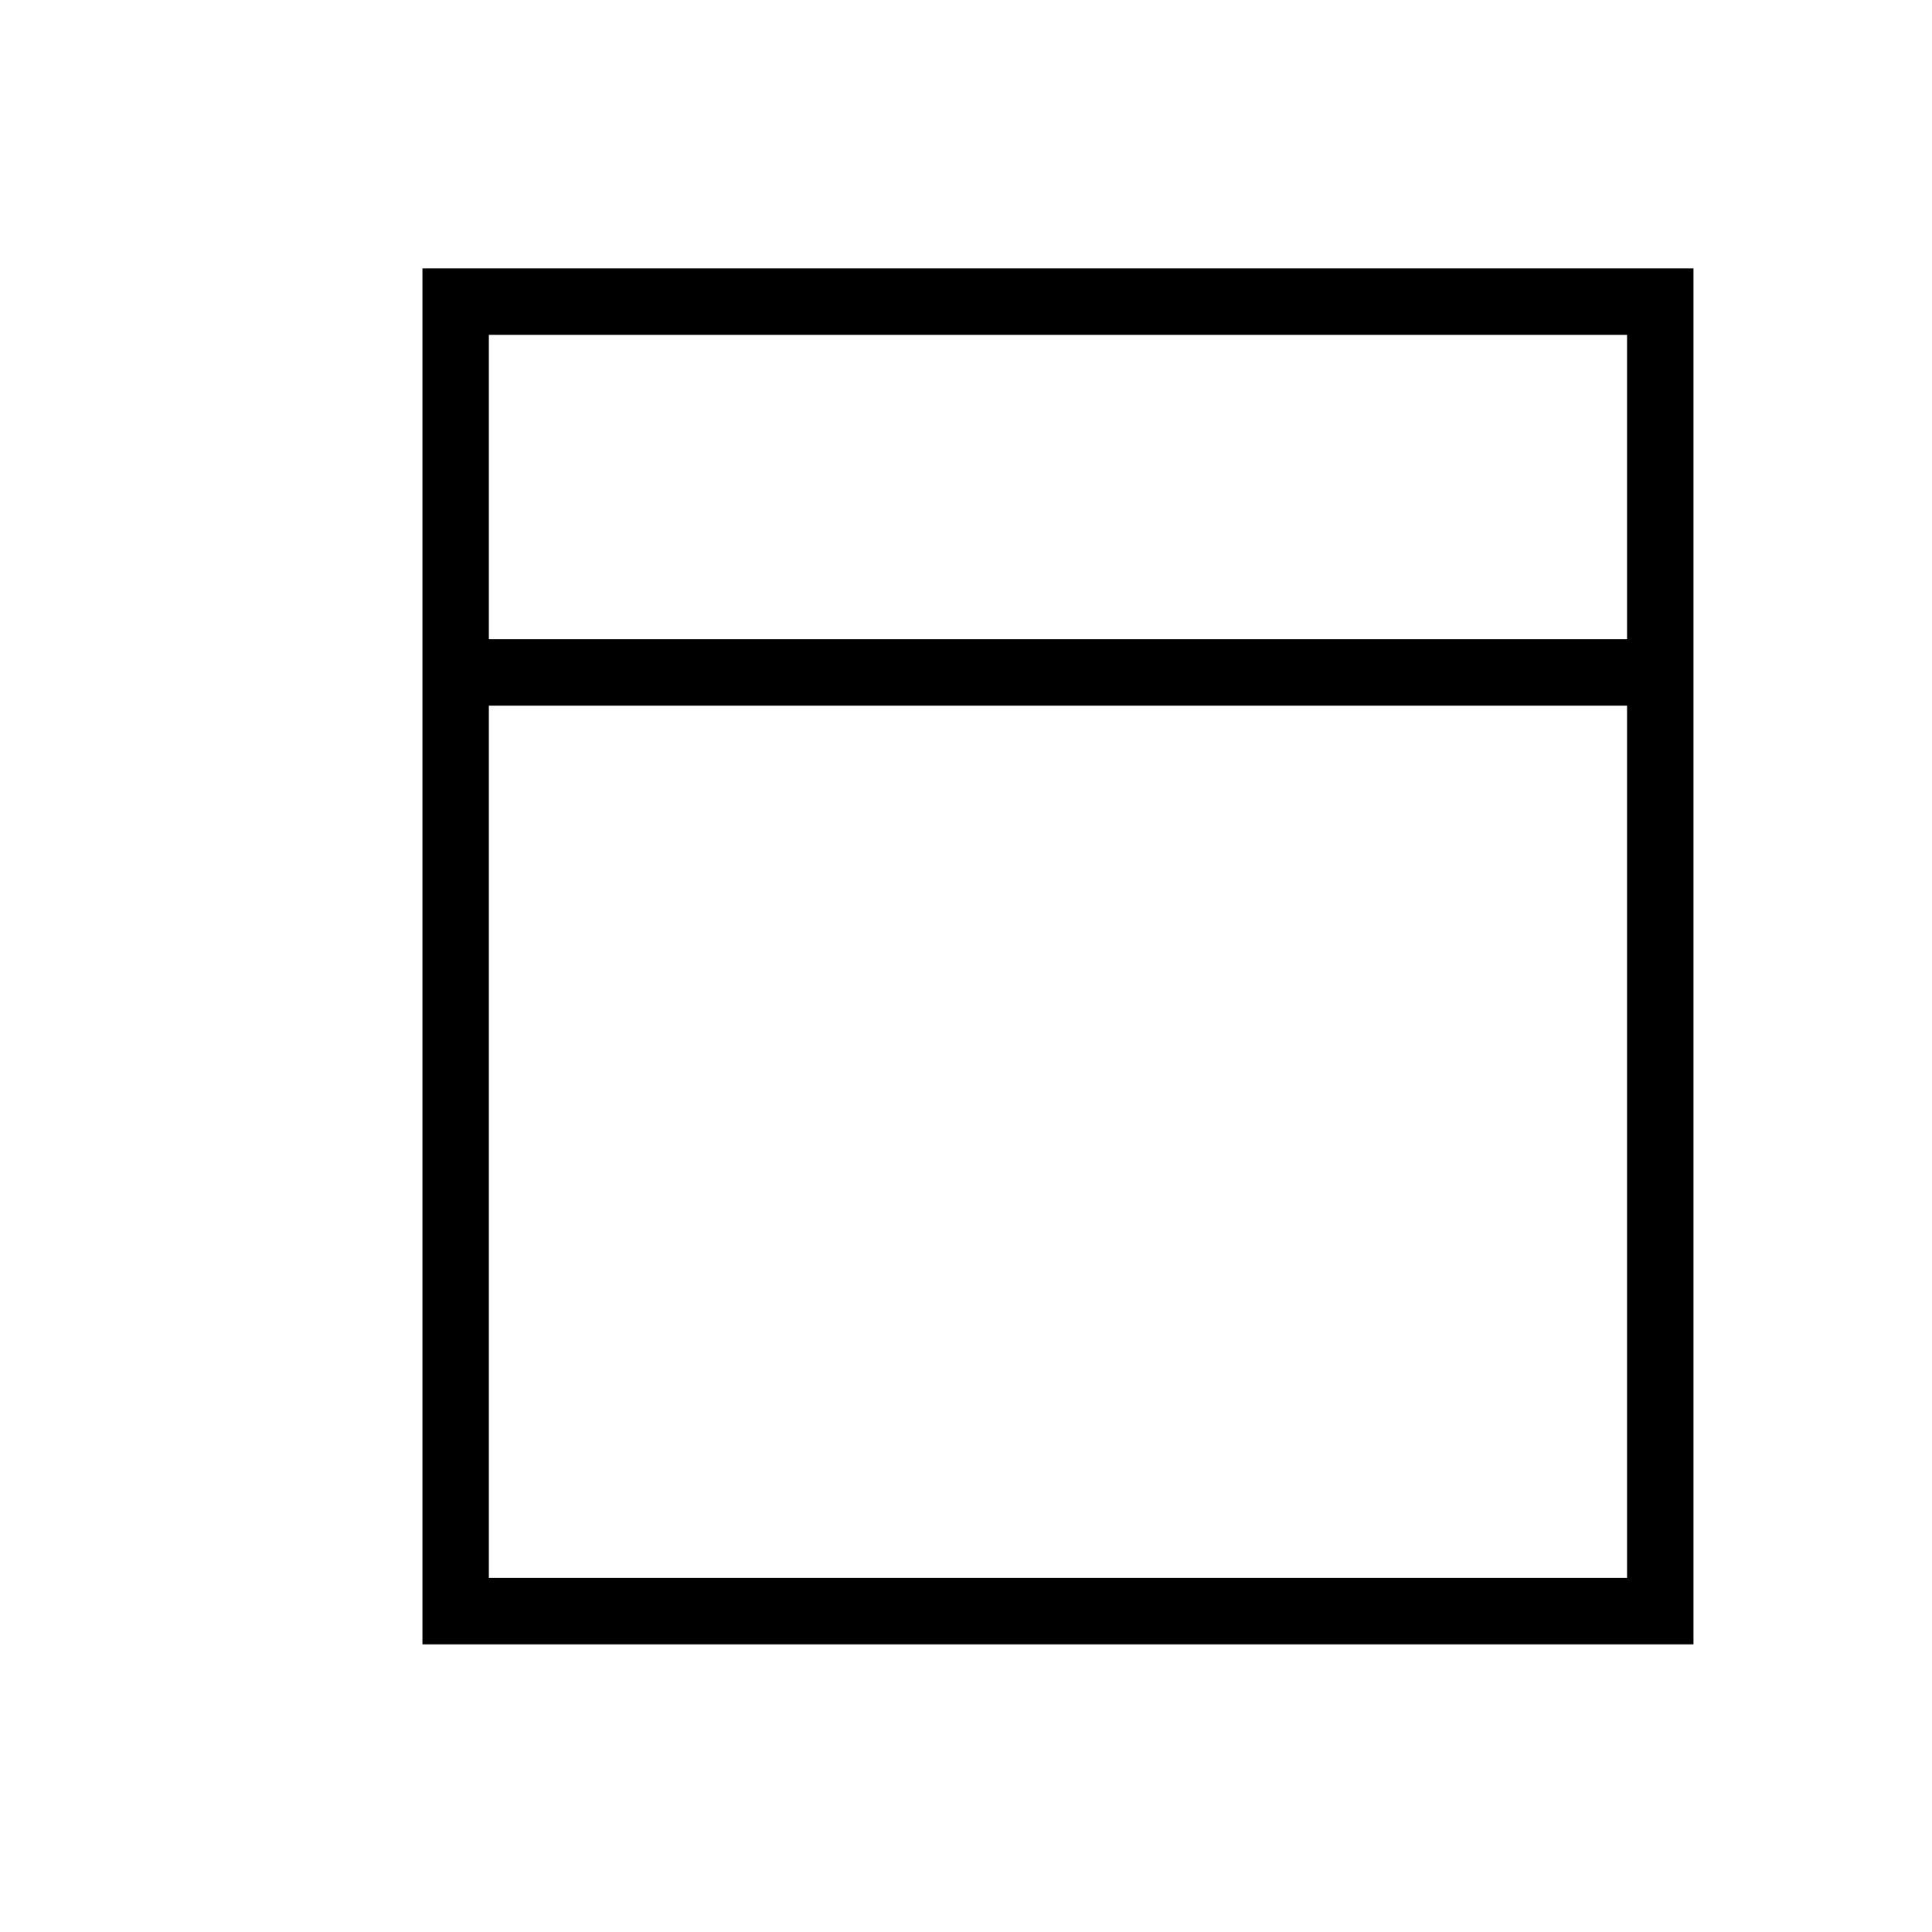
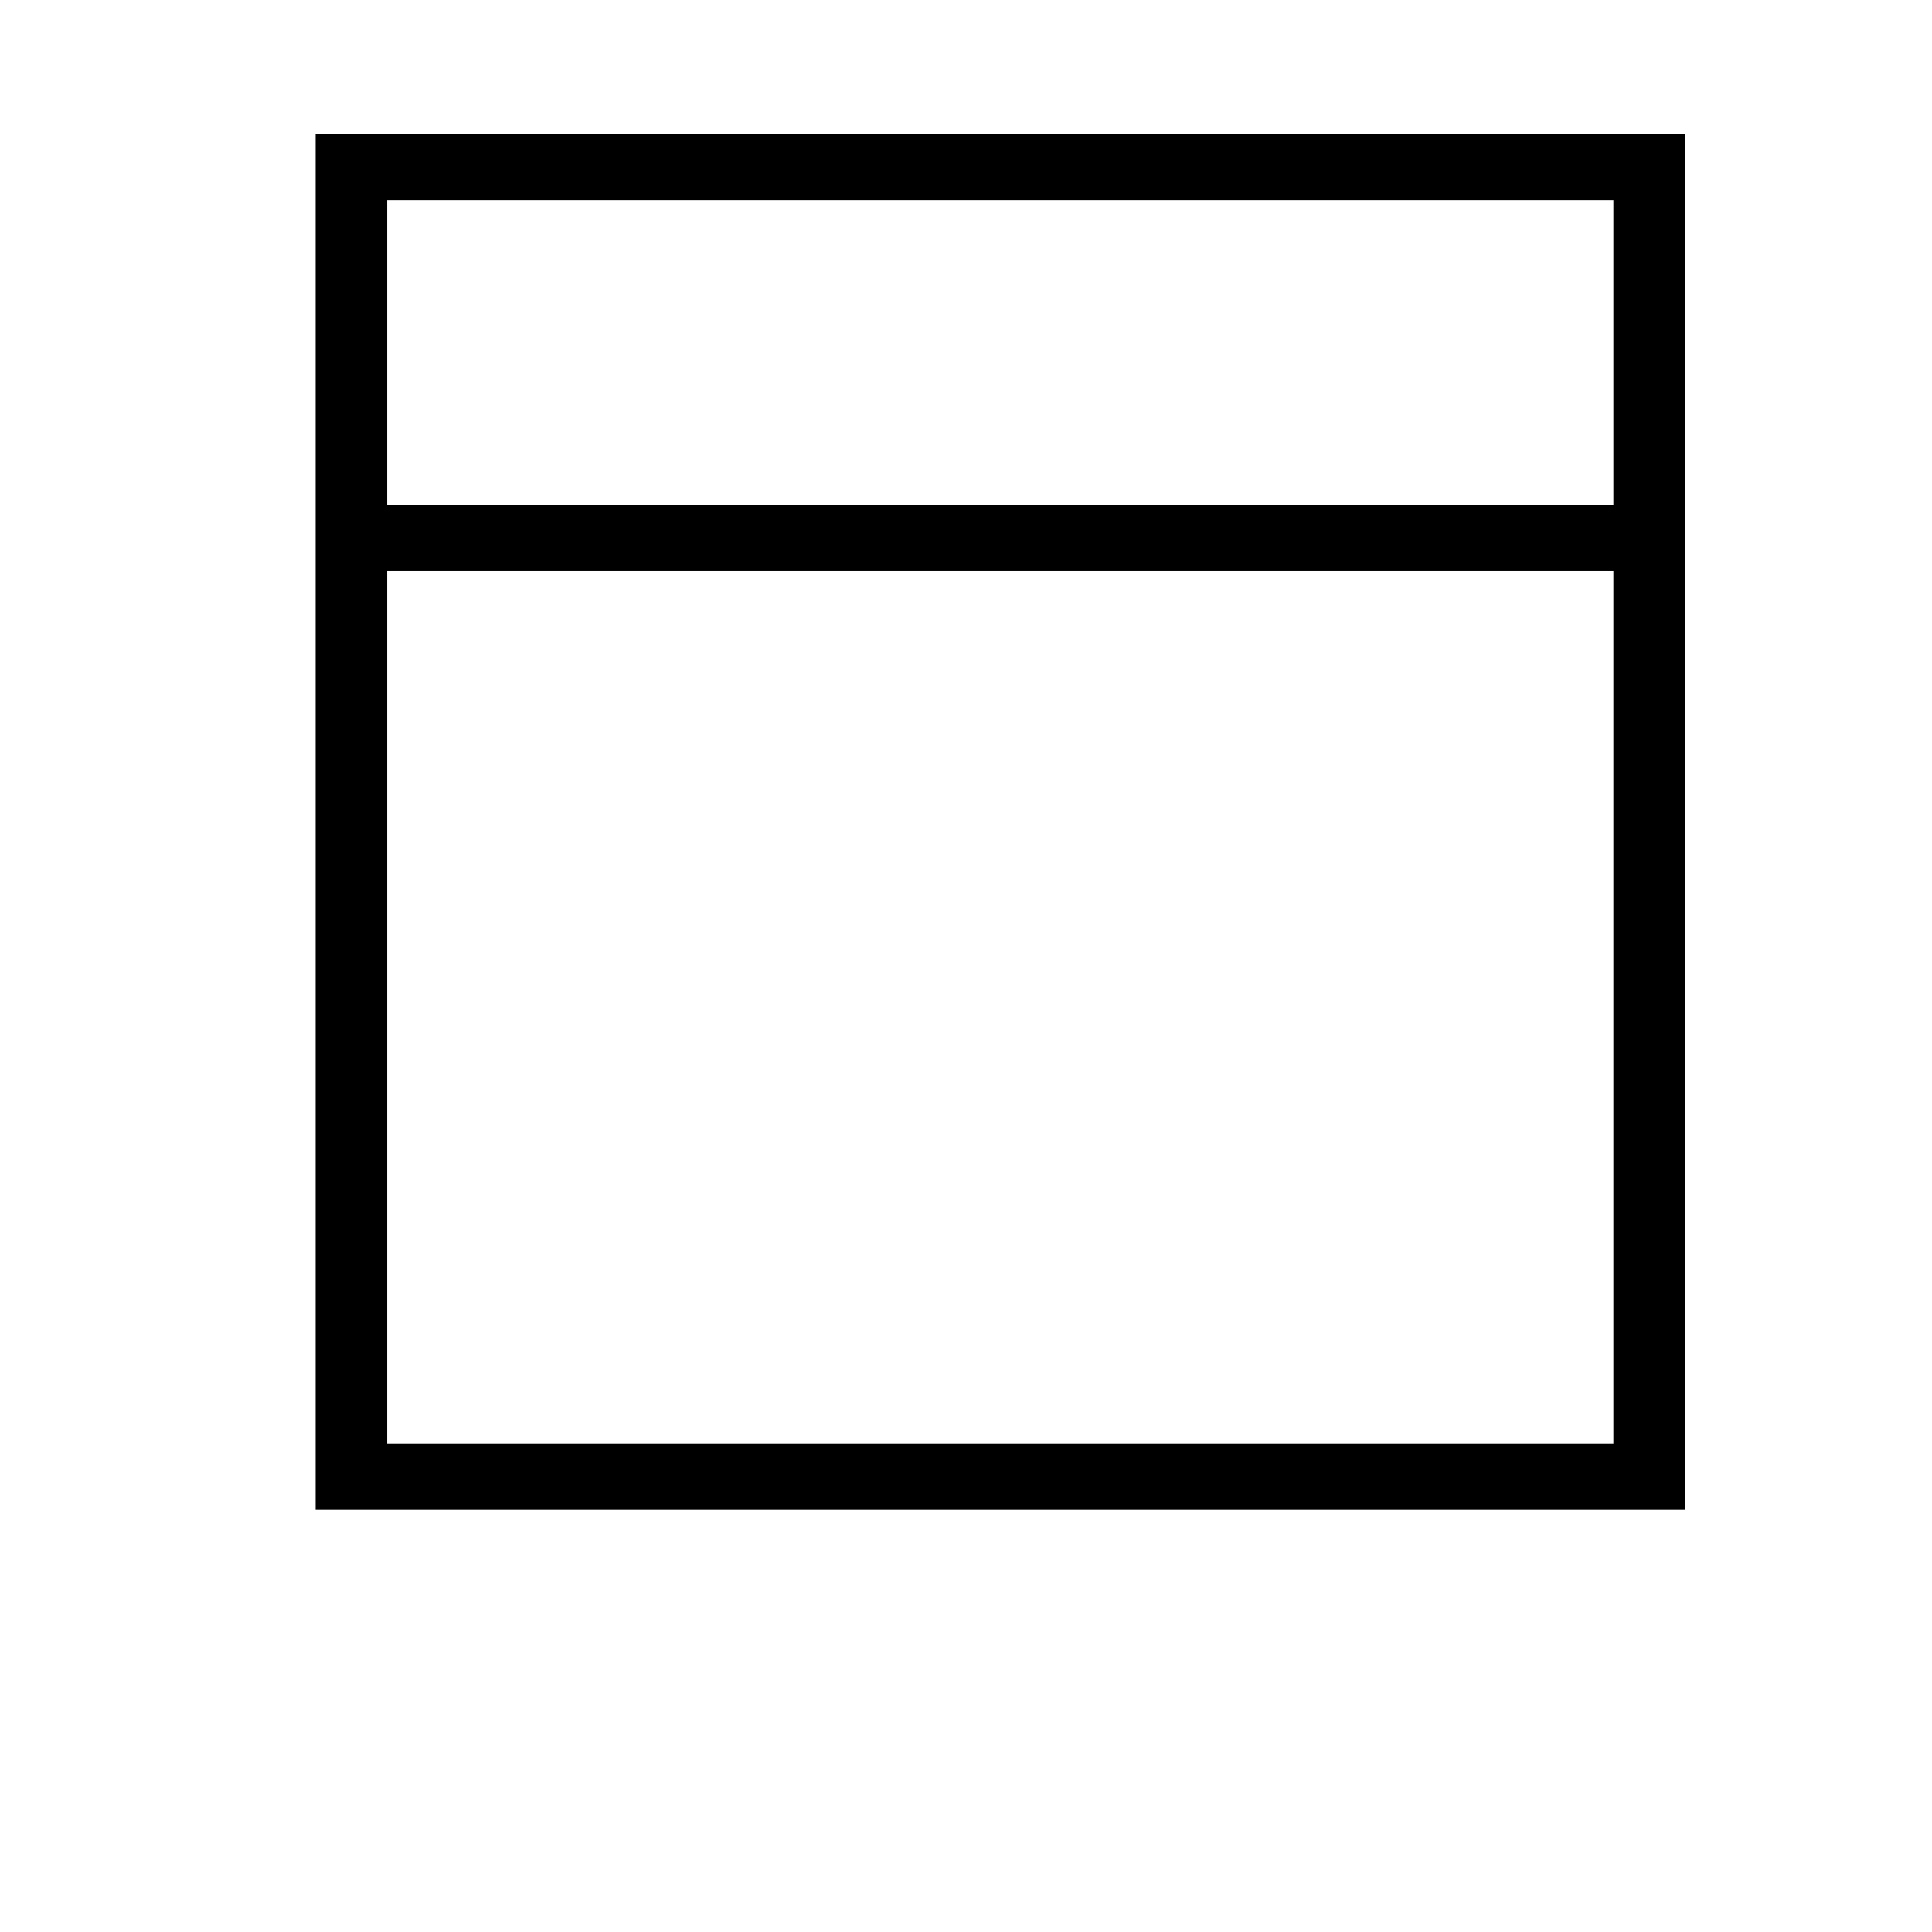
<svg xmlns="http://www.w3.org/2000/svg" version="1.1" id="Layer_1" x="0px" y="0px" width="201px" height="201px" viewBox="0 0 201 201" enable-background="new 0 0 201 201" xml:space="preserve">
-   <path d="M43.949,27.925v45.487v97.663h132.237V73.412V27.925H43.949z M50.859,34.836h118.416v31.666H50.859V34.836z   M169.275,164.165H50.859V73.412h118.416V164.165z" />
+   <defs id="defs7" />
+   <path d="m 32.839,13.925 v 45.487 97.663 H 175.296 V 59.412 13.925 H 32.839 z m 7.444,6.911 H 167.851 V 52.502 H 40.283 V 20.836 z M 167.851,150.165 H 40.283 V 59.412 H 167.851 v 90.753 z" id="path3" />
</svg>
